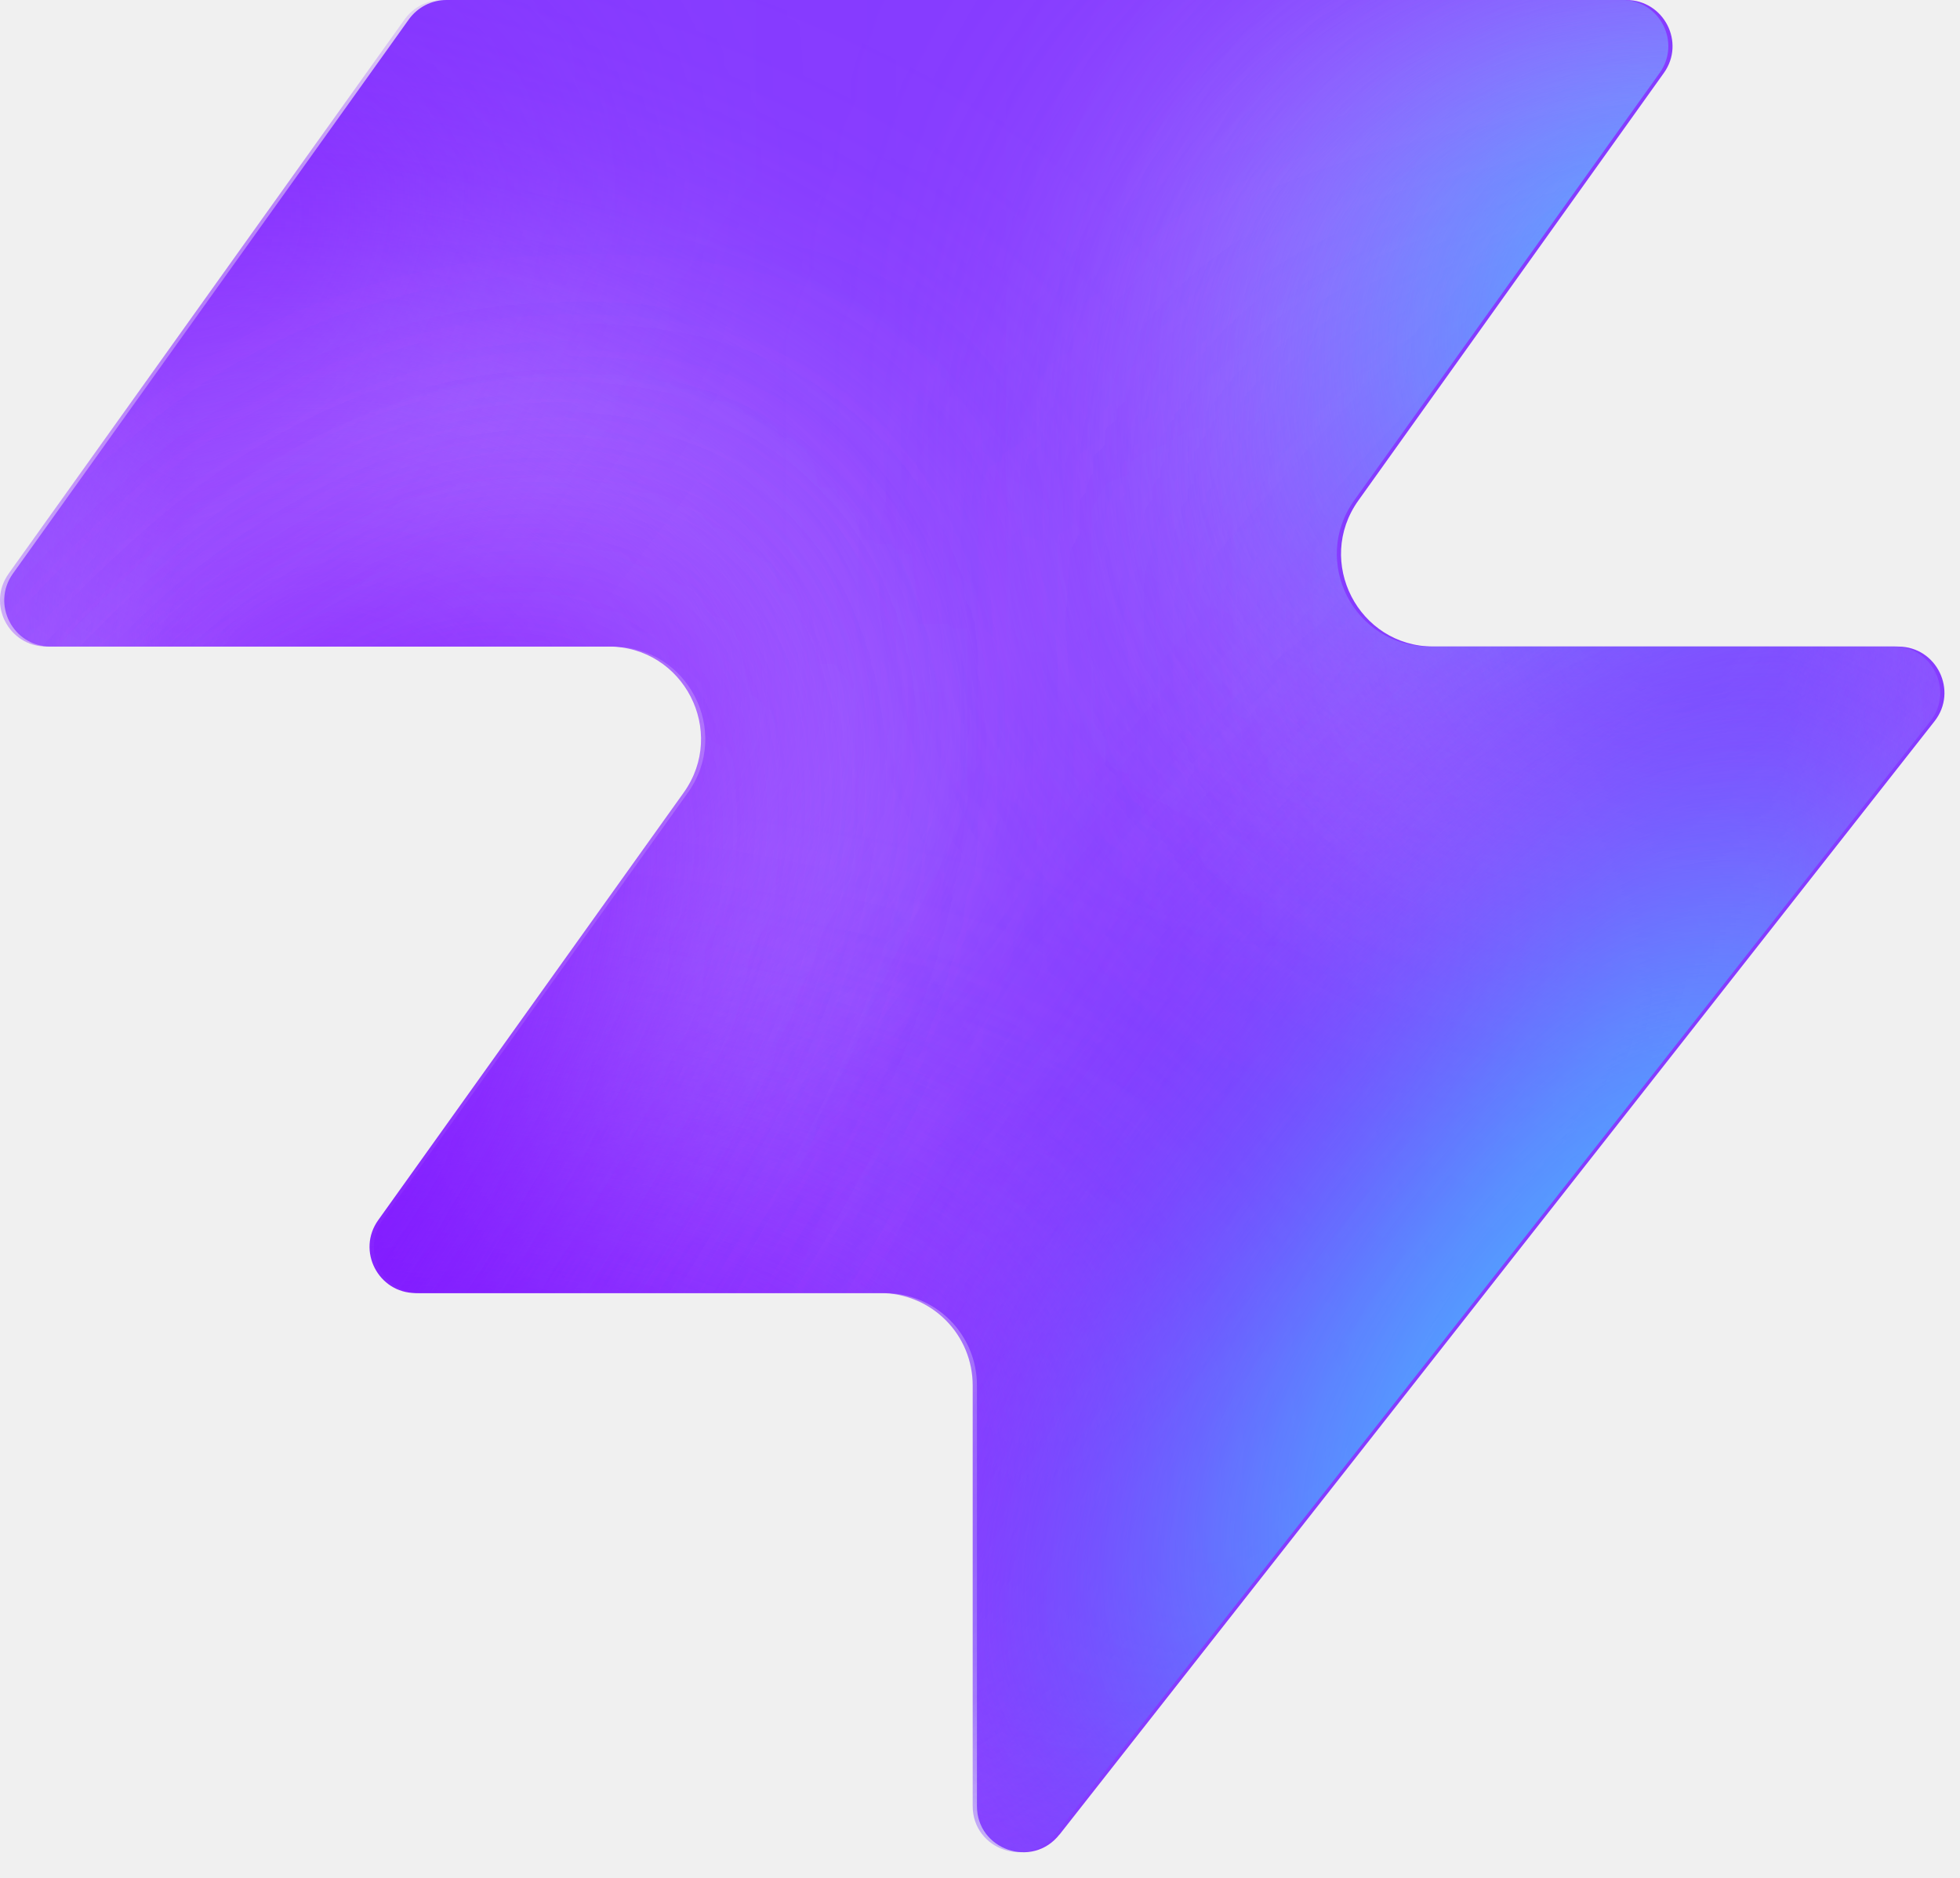
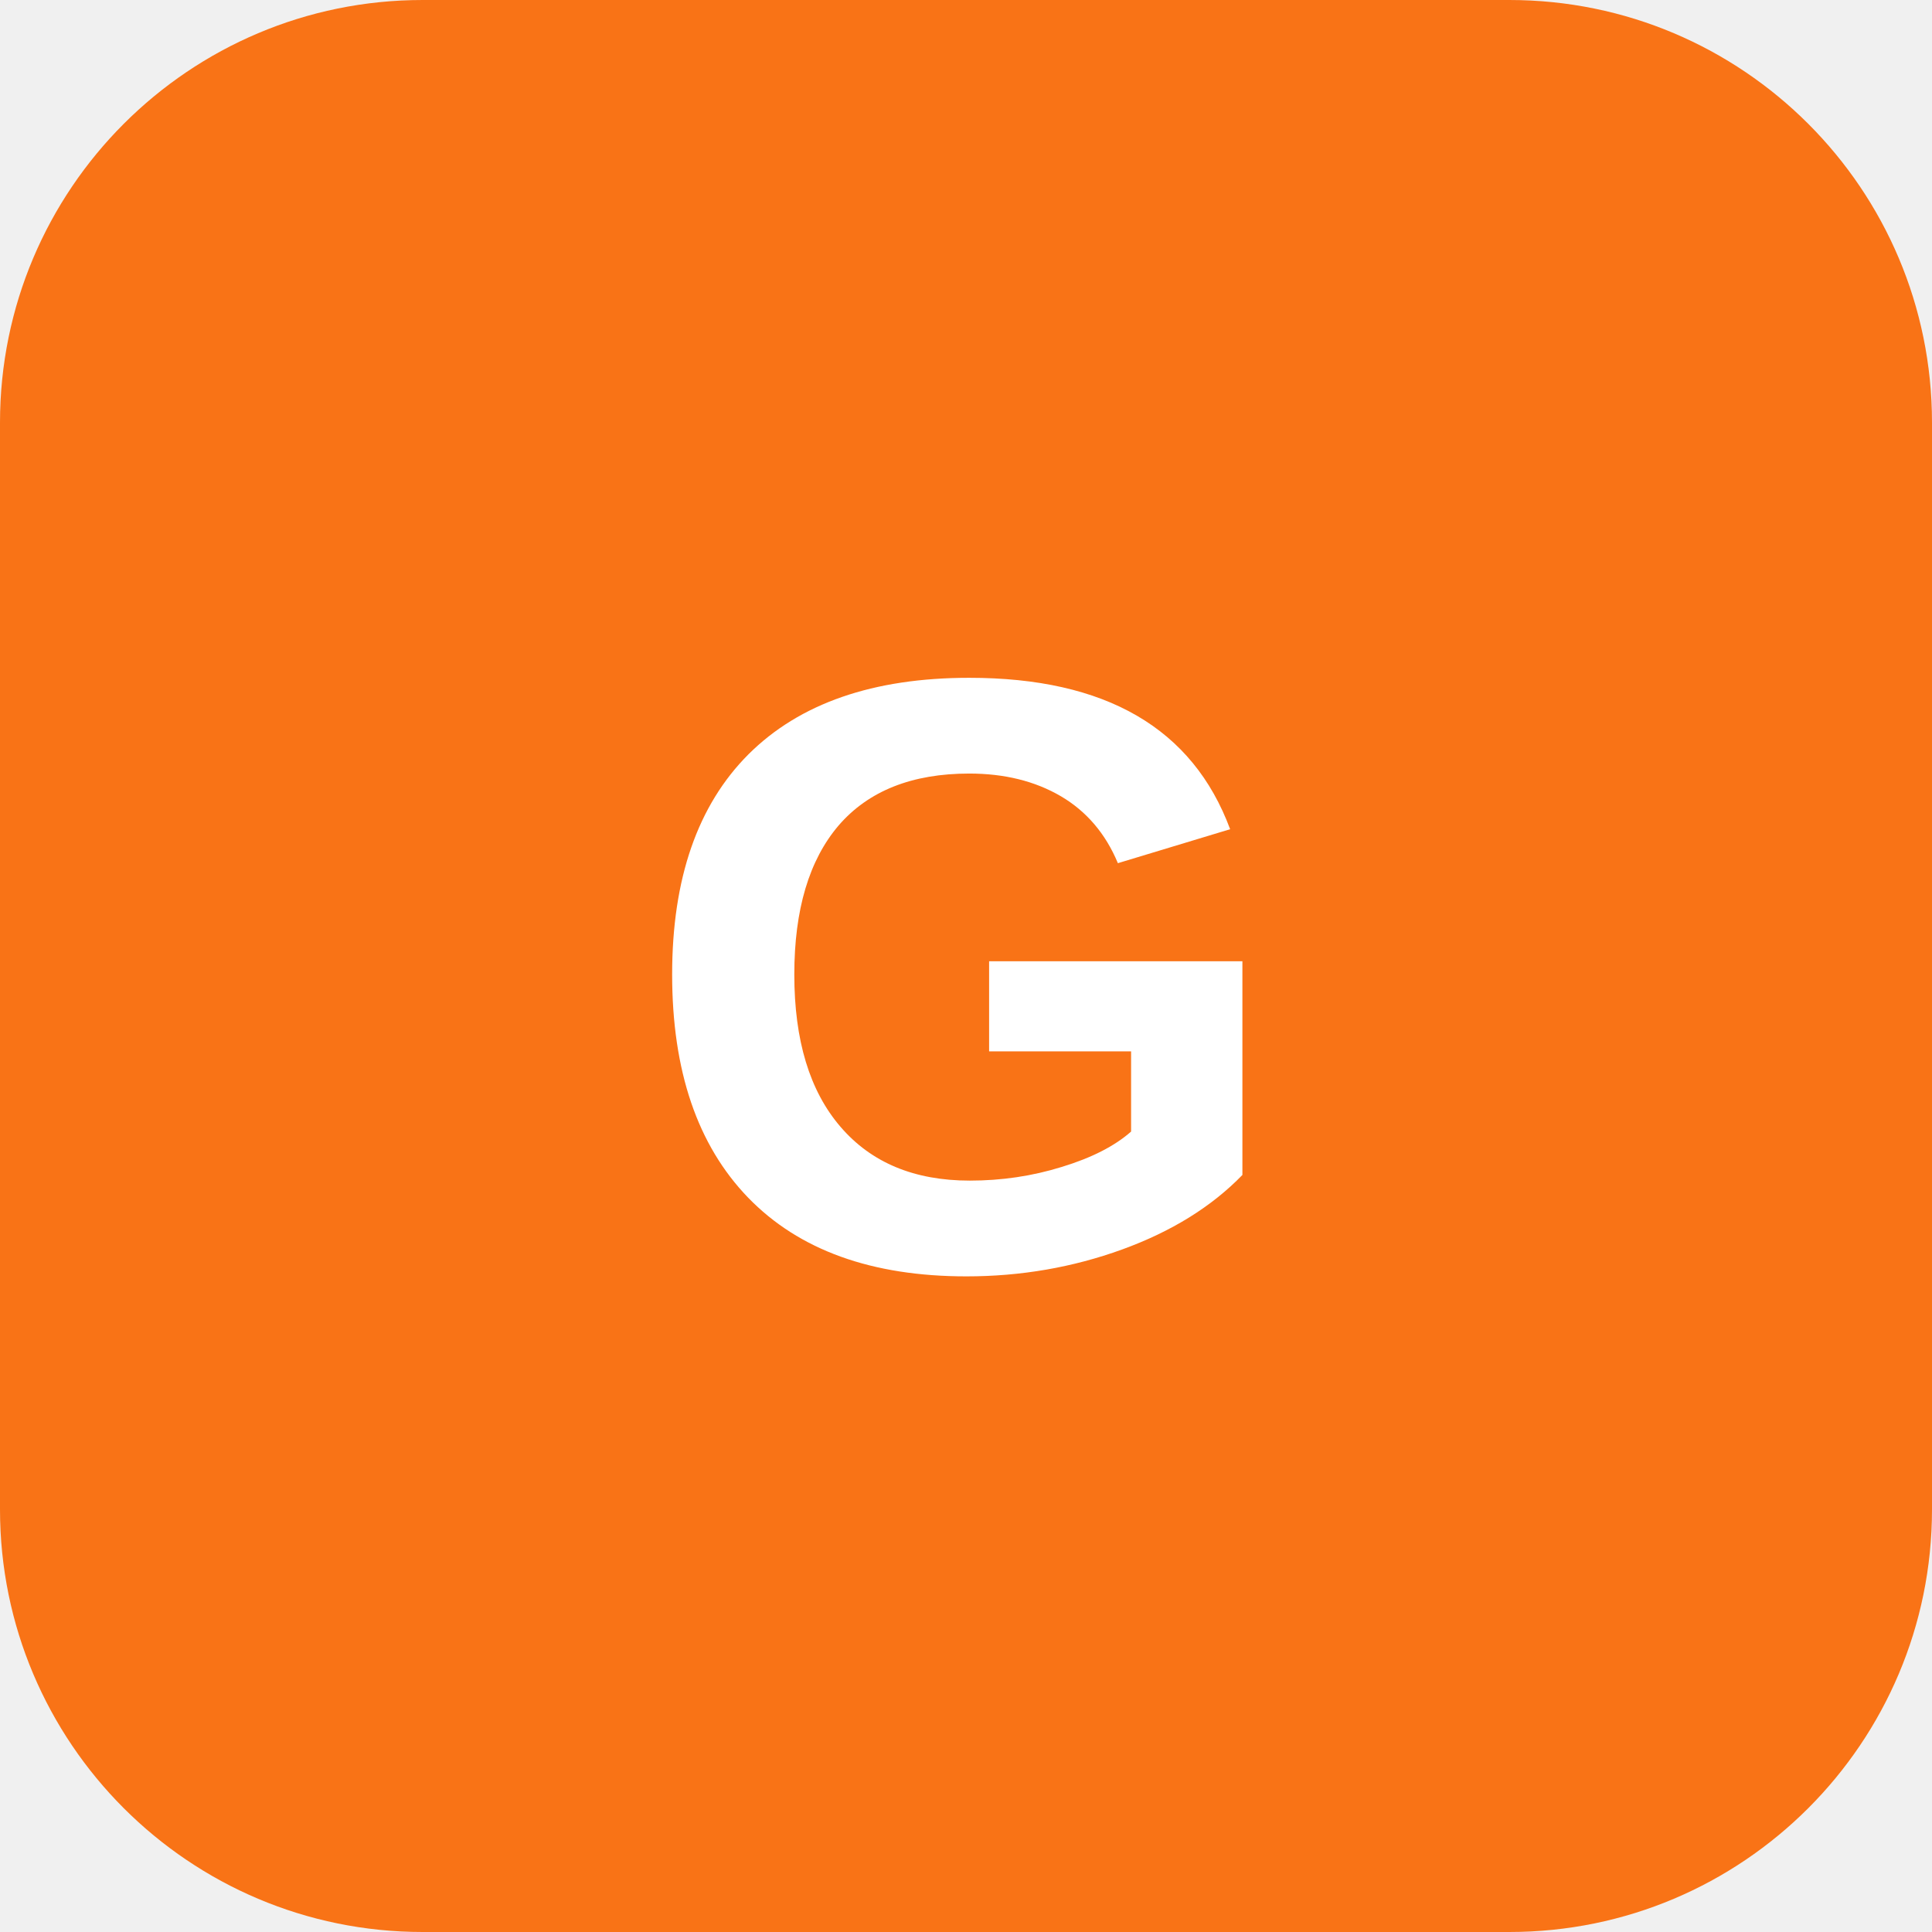
- <svg xmlns="http://www.w3.org/2000/svg" width="48" height="46" fill="none" viewBox="0 0 48 46">
-   <path fill="#863bff" d="M25.946 44.938c-.664.845-2.021.375-2.021-.698V33.937a2.26 2.26 0 0 0-2.262-2.262H10.287c-.92 0-1.456-1.04-.92-1.788l7.48-10.471c1.07-1.497 0-3.578-1.842-3.578H1.237c-.92 0-1.456-1.04-.92-1.788L10.013.474c.214-.297.556-.474.92-.474h28.894c.92 0 1.456 1.04.92 1.788l-7.48 10.471c-1.07 1.498 0 3.579 1.842 3.579h11.377c.943 0 1.473 1.088.89 1.83L25.947 44.94z" style="fill:#863bff;fill:color(display-p3 .525 .23 1);fill-opacity:1" />
-   <mask id="a" width="48" height="46" x="0" y="0" maskUnits="userSpaceOnUse" style="mask-type:alpha">
-     <path fill="#000" d="M25.842 44.938c-.664.844-2.021.375-2.021-.698V33.937a2.26 2.26 0 0 0-2.262-2.262H10.183c-.92 0-1.456-1.04-.92-1.788l7.48-10.471c1.07-1.498 0-3.579-1.842-3.579H1.133c-.92 0-1.456-1.04-.92-1.787L9.91.473c.214-.297.556-.474.92-.474h28.894c.92 0 1.456 1.04.92 1.788l-7.48 10.471c-1.07 1.498 0 3.578 1.842 3.578h11.377c.943 0 1.473 1.088.89 1.832L25.843 44.94z" style="fill:#000;fill-opacity:1" />
-   </mask>
-   <g mask="url(#a)">
-     <g filter="url(#b)">
-       <ellipse cx="5.508" cy="14.704" fill="#ede6ff" rx="5.508" ry="14.704" style="fill:#ede6ff;fill:color(display-p3 .927 .903 1);fill-opacity:1" transform="matrix(.00324 1 1 -.00324 -4.47 31.516)" />
-     </g>
-     <g filter="url(#c)">
-       <ellipse cx="10.399" cy="29.851" fill="#ede6ff" rx="10.399" ry="29.851" style="fill:#ede6ff;fill:color(display-p3 .927 .903 1);fill-opacity:1" transform="matrix(.00324 1 1 -.00324 -39.328 7.883)" />
-     </g>
-     <g filter="url(#d)">
-       <ellipse cx="5.508" cy="30.487" fill="#7e14ff" rx="5.508" ry="30.487" style="fill:#7e14ff;fill:color(display-p3 .492 .077 1);fill-opacity:1" transform="rotate(89.814 -25.913 -14.639)scale(1 -1)" />
-     </g>
-     <g filter="url(#e)">
-       <ellipse cx="5.508" cy="30.599" fill="#7e14ff" rx="5.508" ry="30.599" style="fill:#7e14ff;fill:color(display-p3 .492 .077 1);fill-opacity:1" transform="rotate(89.814 -32.644 -3.334)scale(1 -1)" />
-     </g>
-     <g filter="url(#f)">
-       <ellipse cx="5.508" cy="30.599" fill="#7e14ff" rx="5.508" ry="30.599" style="fill:#7e14ff;fill:color(display-p3 .492 .077 1);fill-opacity:1" transform="matrix(.00324 1 1 -.00324 -34.34 30.47)" />
-     </g>
-     <g filter="url(#g)">
-       <ellipse cx="14.072" cy="22.078" fill="#ede6ff" rx="14.072" ry="22.078" style="fill:#ede6ff;fill:color(display-p3 .927 .903 1);fill-opacity:1" transform="rotate(93.35 24.506 48.493)scale(-1 1)" />
-     </g>
-     <g filter="url(#h)">
-       <ellipse cx="3.47" cy="21.501" fill="#7e14ff" rx="3.47" ry="21.501" style="fill:#7e14ff;fill:color(display-p3 .492 .077 1);fill-opacity:1" transform="rotate(89.009 28.708 47.59)scale(-1 1)" />
-     </g>
-     <g filter="url(#i)">
-       <ellipse cx="3.47" cy="21.501" fill="#7e14ff" rx="3.47" ry="21.501" style="fill:#7e14ff;fill:color(display-p3 .492 .077 1);fill-opacity:1" transform="rotate(89.009 28.708 47.59)scale(-1 1)" />
-     </g>
-     <g filter="url(#j)">
-       <ellipse cx=".387" cy="8.972" fill="#7e14ff" rx="4.407" ry="29.108" style="fill:#7e14ff;fill:color(display-p3 .492 .077 1);fill-opacity:1" transform="rotate(39.51 .387 8.972)" />
-     </g>
-     <g filter="url(#k)">
-       <ellipse cx="47.523" cy="-6.092" fill="#7e14ff" rx="4.407" ry="29.108" style="fill:#7e14ff;fill:color(display-p3 .492 .077 1);fill-opacity:1" transform="rotate(37.892 47.523 -6.092)" />
-     </g>
-     <g filter="url(#l)">
-       <ellipse cx="41.412" cy="6.333" fill="#47bfff" rx="5.971" ry="9.665" style="fill:#47bfff;fill:color(display-p3 .28 .748 1);fill-opacity:1" transform="rotate(37.892 41.412 6.333)" />
-     </g>
-     <g filter="url(#m)">
-       <ellipse cx="-1.879" cy="38.332" fill="#7e14ff" rx="4.407" ry="29.108" style="fill:#7e14ff;fill:color(display-p3 .492 .077 1);fill-opacity:1" transform="rotate(37.892 -1.88 38.332)" />
-     </g>
-     <g filter="url(#n)">
-       <ellipse cx="-1.879" cy="38.332" fill="#7e14ff" rx="4.407" ry="29.108" style="fill:#7e14ff;fill:color(display-p3 .492 .077 1);fill-opacity:1" transform="rotate(37.892 -1.88 38.332)" />
-     </g>
-     <g filter="url(#o)">
-       <ellipse cx="35.651" cy="29.907" fill="#7e14ff" rx="4.407" ry="29.108" style="fill:#7e14ff;fill:color(display-p3 .492 .077 1);fill-opacity:1" transform="rotate(37.892 35.651 29.907)" />
-     </g>
-     <g filter="url(#p)">
-       <ellipse cx="38.418" cy="32.4" fill="#47bfff" rx="5.971" ry="15.297" style="fill:#47bfff;fill:color(display-p3 .28 .748 1);fill-opacity:1" transform="rotate(37.892 38.418 32.4)" />
-     </g>
-   </g>
-   <defs>
-     <filter id="b" width="60.045" height="41.654" x="-19.77" y="16.149" color-interpolation-filters="sRGB" filterUnits="userSpaceOnUse">
-       <feFlood flood-opacity="0" result="BackgroundImageFix" />
-       <feBlend in="SourceGraphic" in2="BackgroundImageFix" result="shape" />
-       <feGaussianBlur result="effect1_foregroundBlur_2002_17158" stdDeviation="7.659" />
-     </filter>
-     <filter id="c" width="90.34" height="51.437" x="-54.613" y="-7.533" color-interpolation-filters="sRGB" filterUnits="userSpaceOnUse">
-       <feFlood flood-opacity="0" result="BackgroundImageFix" />
-       <feBlend in="SourceGraphic" in2="BackgroundImageFix" result="shape" />
-       <feGaussianBlur result="effect1_foregroundBlur_2002_17158" stdDeviation="7.659" />
-     </filter>
-     <filter id="d" width="79.355" height="29.4" x="-49.64" y="2.03" color-interpolation-filters="sRGB" filterUnits="userSpaceOnUse">
-       <feFlood flood-opacity="0" result="BackgroundImageFix" />
-       <feBlend in="SourceGraphic" in2="BackgroundImageFix" result="shape" />
-       <feGaussianBlur result="effect1_foregroundBlur_2002_17158" stdDeviation="4.596" />
-     </filter>
-     <filter id="e" width="79.579" height="29.4" x="-45.045" y="20.029" color-interpolation-filters="sRGB" filterUnits="userSpaceOnUse">
-       <feFlood flood-opacity="0" result="BackgroundImageFix" />
-       <feBlend in="SourceGraphic" in2="BackgroundImageFix" result="shape" />
-       <feGaussianBlur result="effect1_foregroundBlur_2002_17158" stdDeviation="4.596" />
-     </filter>
-     <filter id="f" width="79.579" height="29.4" x="-43.513" y="21.178" color-interpolation-filters="sRGB" filterUnits="userSpaceOnUse">
-       <feFlood flood-opacity="0" result="BackgroundImageFix" />
-       <feBlend in="SourceGraphic" in2="BackgroundImageFix" result="shape" />
-       <feGaussianBlur result="effect1_foregroundBlur_2002_17158" stdDeviation="4.596" />
-     </filter>
-     <filter id="g" width="74.749" height="58.852" x="15.756" y="-17.901" color-interpolation-filters="sRGB" filterUnits="userSpaceOnUse">
-       <feFlood flood-opacity="0" result="BackgroundImageFix" />
-       <feBlend in="SourceGraphic" in2="BackgroundImageFix" result="shape" />
-       <feGaussianBlur result="effect1_foregroundBlur_2002_17158" stdDeviation="7.659" />
-     </filter>
-     <filter id="h" width="61.377" height="25.362" x="23.548" y="2.284" color-interpolation-filters="sRGB" filterUnits="userSpaceOnUse">
-       <feFlood flood-opacity="0" result="BackgroundImageFix" />
-       <feBlend in="SourceGraphic" in2="BackgroundImageFix" result="shape" />
-       <feGaussianBlur result="effect1_foregroundBlur_2002_17158" stdDeviation="4.596" />
-     </filter>
-     <filter id="i" width="61.377" height="25.362" x="23.548" y="2.284" color-interpolation-filters="sRGB" filterUnits="userSpaceOnUse">
-       <feFlood flood-opacity="0" result="BackgroundImageFix" />
-       <feBlend in="SourceGraphic" in2="BackgroundImageFix" result="shape" />
-       <feGaussianBlur result="effect1_foregroundBlur_2002_17158" stdDeviation="4.596" />
-     </filter>
-     <filter id="j" width="56.045" height="63.649" x="-27.636" y="-22.853" color-interpolation-filters="sRGB" filterUnits="userSpaceOnUse">
-       <feFlood flood-opacity="0" result="BackgroundImageFix" />
-       <feBlend in="SourceGraphic" in2="BackgroundImageFix" result="shape" />
-       <feGaussianBlur result="effect1_foregroundBlur_2002_17158" stdDeviation="4.596" />
-     </filter>
-     <filter id="k" width="54.814" height="64.646" x="20.116" y="-38.415" color-interpolation-filters="sRGB" filterUnits="userSpaceOnUse">
-       <feFlood flood-opacity="0" result="BackgroundImageFix" />
-       <feBlend in="SourceGraphic" in2="BackgroundImageFix" result="shape" />
-       <feGaussianBlur result="effect1_foregroundBlur_2002_17158" stdDeviation="4.596" />
-     </filter>
-     <filter id="l" width="33.541" height="35.313" x="24.641" y="-11.323" color-interpolation-filters="sRGB" filterUnits="userSpaceOnUse">
-       <feFlood flood-opacity="0" result="BackgroundImageFix" />
-       <feBlend in="SourceGraphic" in2="BackgroundImageFix" result="shape" />
-       <feGaussianBlur result="effect1_foregroundBlur_2002_17158" stdDeviation="4.596" />
-     </filter>
-     <filter id="m" width="54.814" height="64.646" x="-29.286" y="6.009" color-interpolation-filters="sRGB" filterUnits="userSpaceOnUse">
-       <feFlood flood-opacity="0" result="BackgroundImageFix" />
-       <feBlend in="SourceGraphic" in2="BackgroundImageFix" result="shape" />
-       <feGaussianBlur result="effect1_foregroundBlur_2002_17158" stdDeviation="4.596" />
-     </filter>
-     <filter id="n" width="54.814" height="64.646" x="-29.286" y="6.009" color-interpolation-filters="sRGB" filterUnits="userSpaceOnUse">
-       <feFlood flood-opacity="0" result="BackgroundImageFix" />
-       <feBlend in="SourceGraphic" in2="BackgroundImageFix" result="shape" />
-       <feGaussianBlur result="effect1_foregroundBlur_2002_17158" stdDeviation="4.596" />
-     </filter>
-     <filter id="o" width="54.814" height="64.646" x="8.244" y="-2.416" color-interpolation-filters="sRGB" filterUnits="userSpaceOnUse">
-       <feFlood flood-opacity="0" result="BackgroundImageFix" />
-       <feBlend in="SourceGraphic" in2="BackgroundImageFix" result="shape" />
-       <feGaussianBlur result="effect1_foregroundBlur_2002_17158" stdDeviation="4.596" />
-     </filter>
-     <filter id="p" width="39.409" height="43.623" x="18.713" y="10.588" color-interpolation-filters="sRGB" filterUnits="userSpaceOnUse">
-       <feFlood flood-opacity="0" result="BackgroundImageFix" />
-       <feBlend in="SourceGraphic" in2="BackgroundImageFix" result="shape" />
-       <feGaussianBlur result="effect1_foregroundBlur_2002_17158" stdDeviation="4.596" />
-     </filter>
-   </defs>
+ <svg xmlns="http://www.w3.org/2000/svg" viewBox="0 0 64 64">
+   <rect width="64" height="64" rx="14" fill="#f97316" />
+   <text x="32" y="42" text-anchor="middle" font-family="Arial,sans-serif" font-size="28" font-weight="800" fill="#fff">G</text>
</svg>
